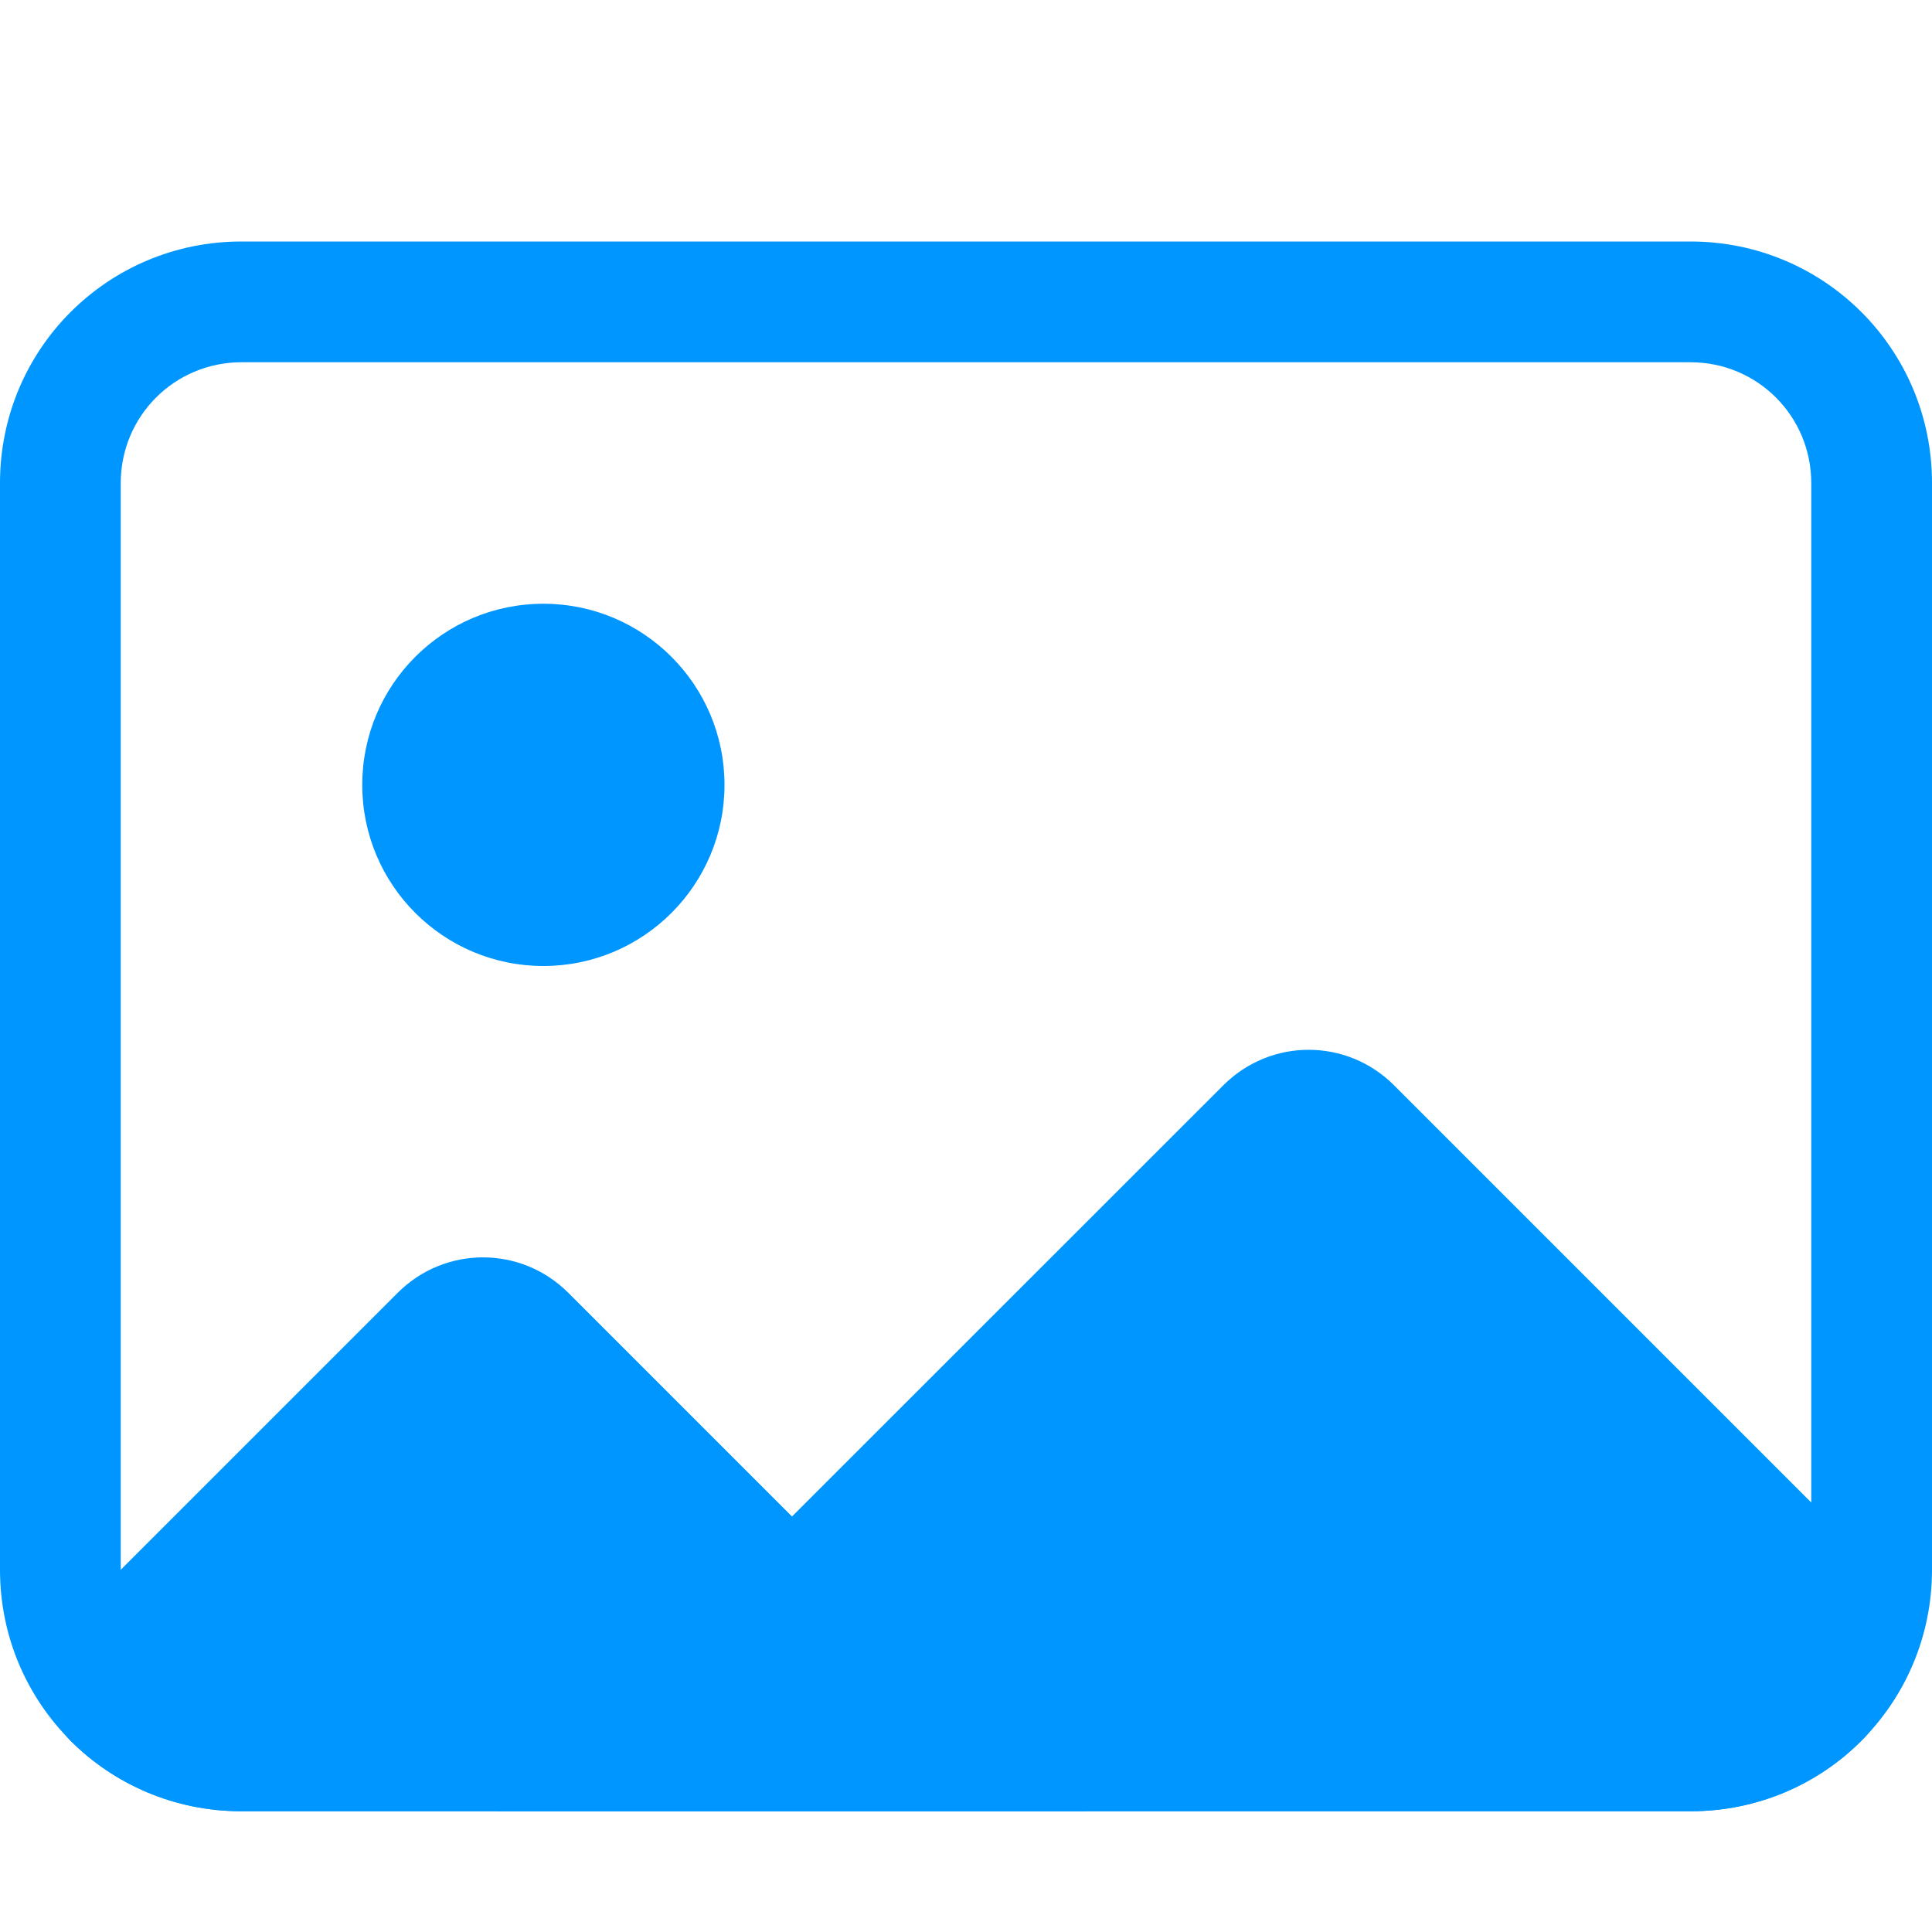
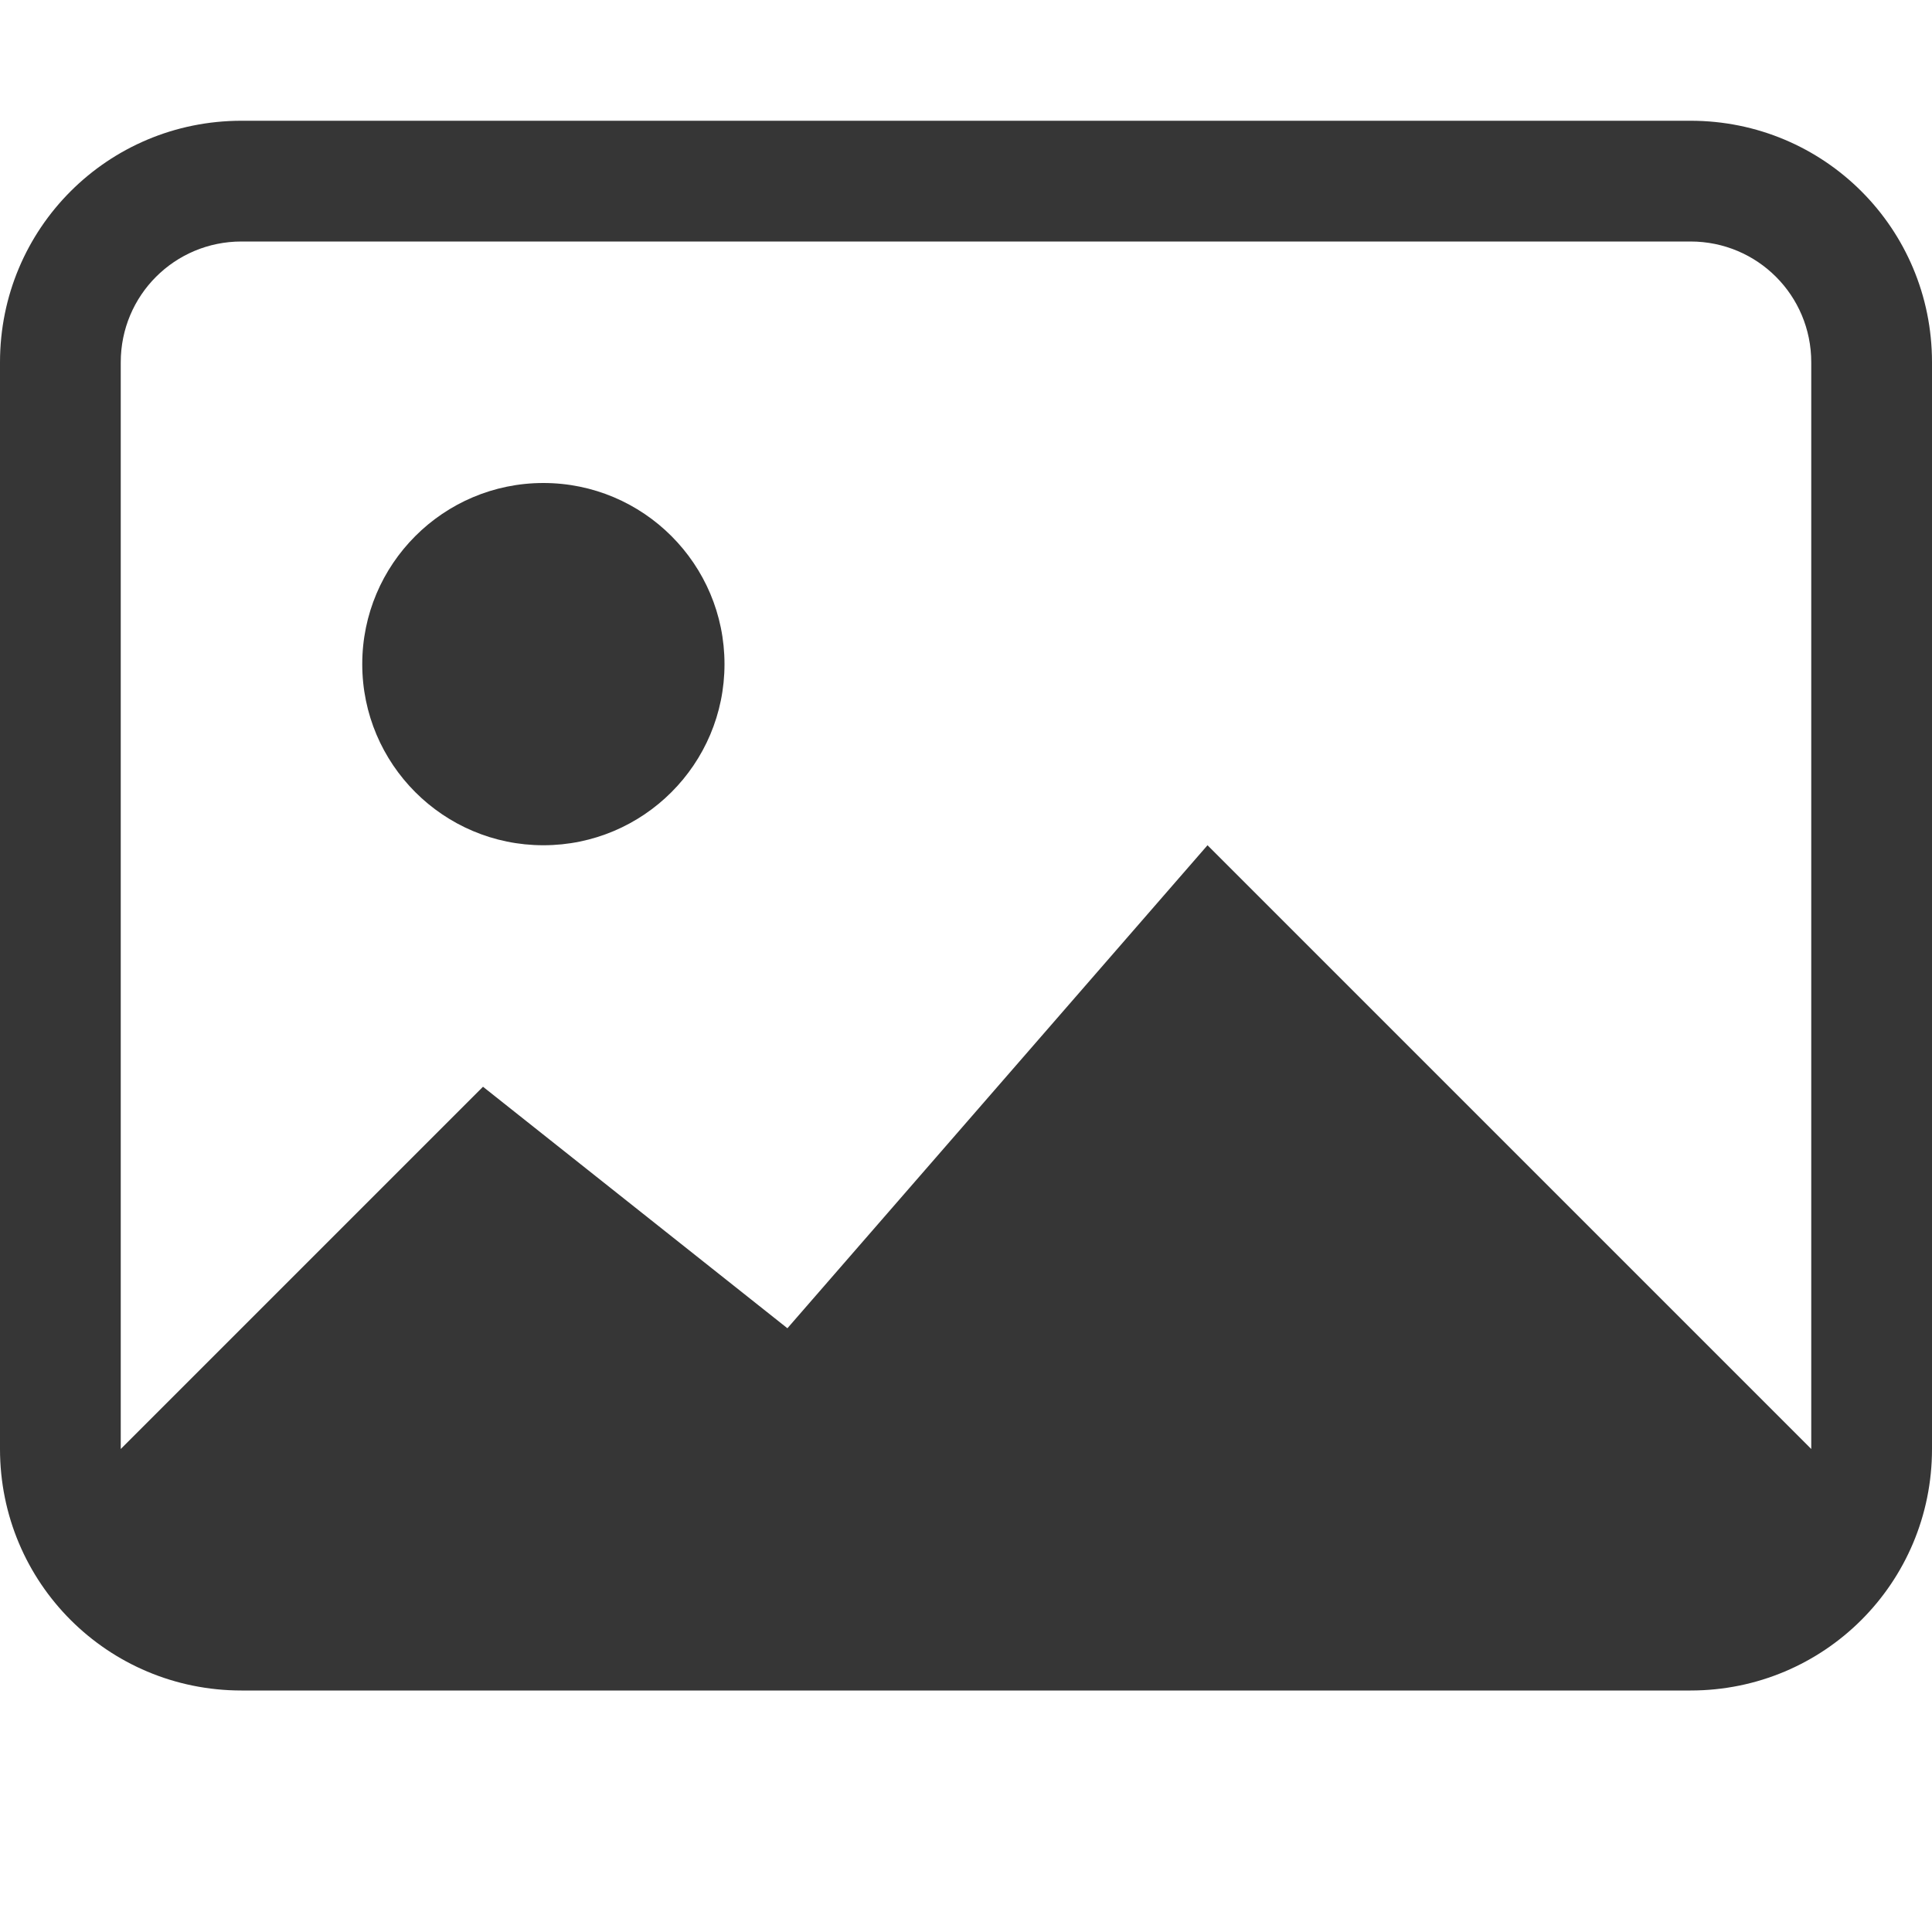
- <svg xmlns="http://www.w3.org/2000/svg" id="svg13" viewBox="0 0 16 16" version="1.1" height="16" width="16">
-   <defs id="defs3">
-     <style type="text/css" id="current-color-scheme">.ColorScheme-Text { color:#363636; } .ColorScheme-Highlight { color:#5294e2; }</style>
-     <style id="current-color-scheme-5" type="text/css">.ColorScheme-Text { color:#363636; } .ColorScheme-Highlight { color:#5294e2; }</style>
+ <svg xmlns="http://www.w3.org/2000/svg" width="16" height="16" version="1.1" viewBox="0 0 16 16">
+   <defs>
+     <style id="current-color-scheme" type="text/css">.ColorScheme-Text { color:#363636; } .ColorScheme-Text { color:#363636; }</style>
  </defs>
-   <g transform="translate(-20)" id="g880">
-     <path style="color:#363636;opacity:1;fill:#0096ff;fill-opacity:1" id="path866" d="m 22,2 c -1.108,0 -2,0.892 -2,2 v 9 c 0,1.108 0.892,2 2,2 h 12 c 1.108,0 2,-0.892 2,-2 V 4 C 36,2.892 35.108,2 34,2 Z m 0,1 h 12 c 0.554,0 1,0.446 1,1 v 9 c 0,0.554 -0.446,1 -1,1 H 22 c -0.554,0 -1,-0.446 -1,-1 V 4 c 0,-0.554 0.446,-1 1,-1 z" />
-     <path style="opacity:1;fill:#0096ff;fill-opacity:1;stroke:none;stroke-width:1.769;stroke-linecap:round;stroke-miterlimit:4;stroke-dasharray:none;stroke-opacity:1" d="M 24.117,15 H 34 c 0.554,0 1.055,-0.222 1.416,-0.584 0.281,-0.281 0.381,-0.692 0.455,-1.102 L 31.545,8.988 c -0.392,-0.392 -1.022,-0.392 -1.414,0 z" id="rect850" />
-     <path style="opacity:1;fill:#0096ff;fill-opacity:1;stroke:none;stroke-width:1.769;stroke-linecap:round;stroke-miterlimit:4;stroke-dasharray:none;stroke-opacity:1" d="m 20.293,13.707 c 0.101,0.24 0.11,0.528 0.291,0.709 C 20.945,14.778 21.446,15 22,15 h 7 l -4.293,-4.293 c -0.392,-0.392 -1.022,-0.392 -1.414,0 z" id="rect852" />
-     <circle style="opacity:1;fill:#0096ff;fill-opacity:1;stroke:none;stroke-width:0.6;stroke-linecap:round;stroke-miterlimit:4;stroke-dasharray:none;stroke-opacity:1" id="path874" cx="24.5" cy="6.5" r="1.5" />
-   </g>
+   <path d="m2 1c-1.108 0-2 0.892-2 2v9c0 1.108 0.892 2 2 2h12c1.108 0 2-0.892 2-2v-9c0-1.108-0.892-2-2-2zm0 1h12c0.554 0 1 0.446 1 1v9l-5-5-3.479 4-2.521-2-3 3v-9c0-0.554 0.446-1 1-1zm2.5 2c-0.828 0-1.5 0.672-1.5 1.5s0.672 1.5 1.5 1.5 1.5-0.672 1.5-1.5-0.672-1.5-1.5-1.5z" style="fill:currentColor" class="ColorScheme-Text" />
</svg>
